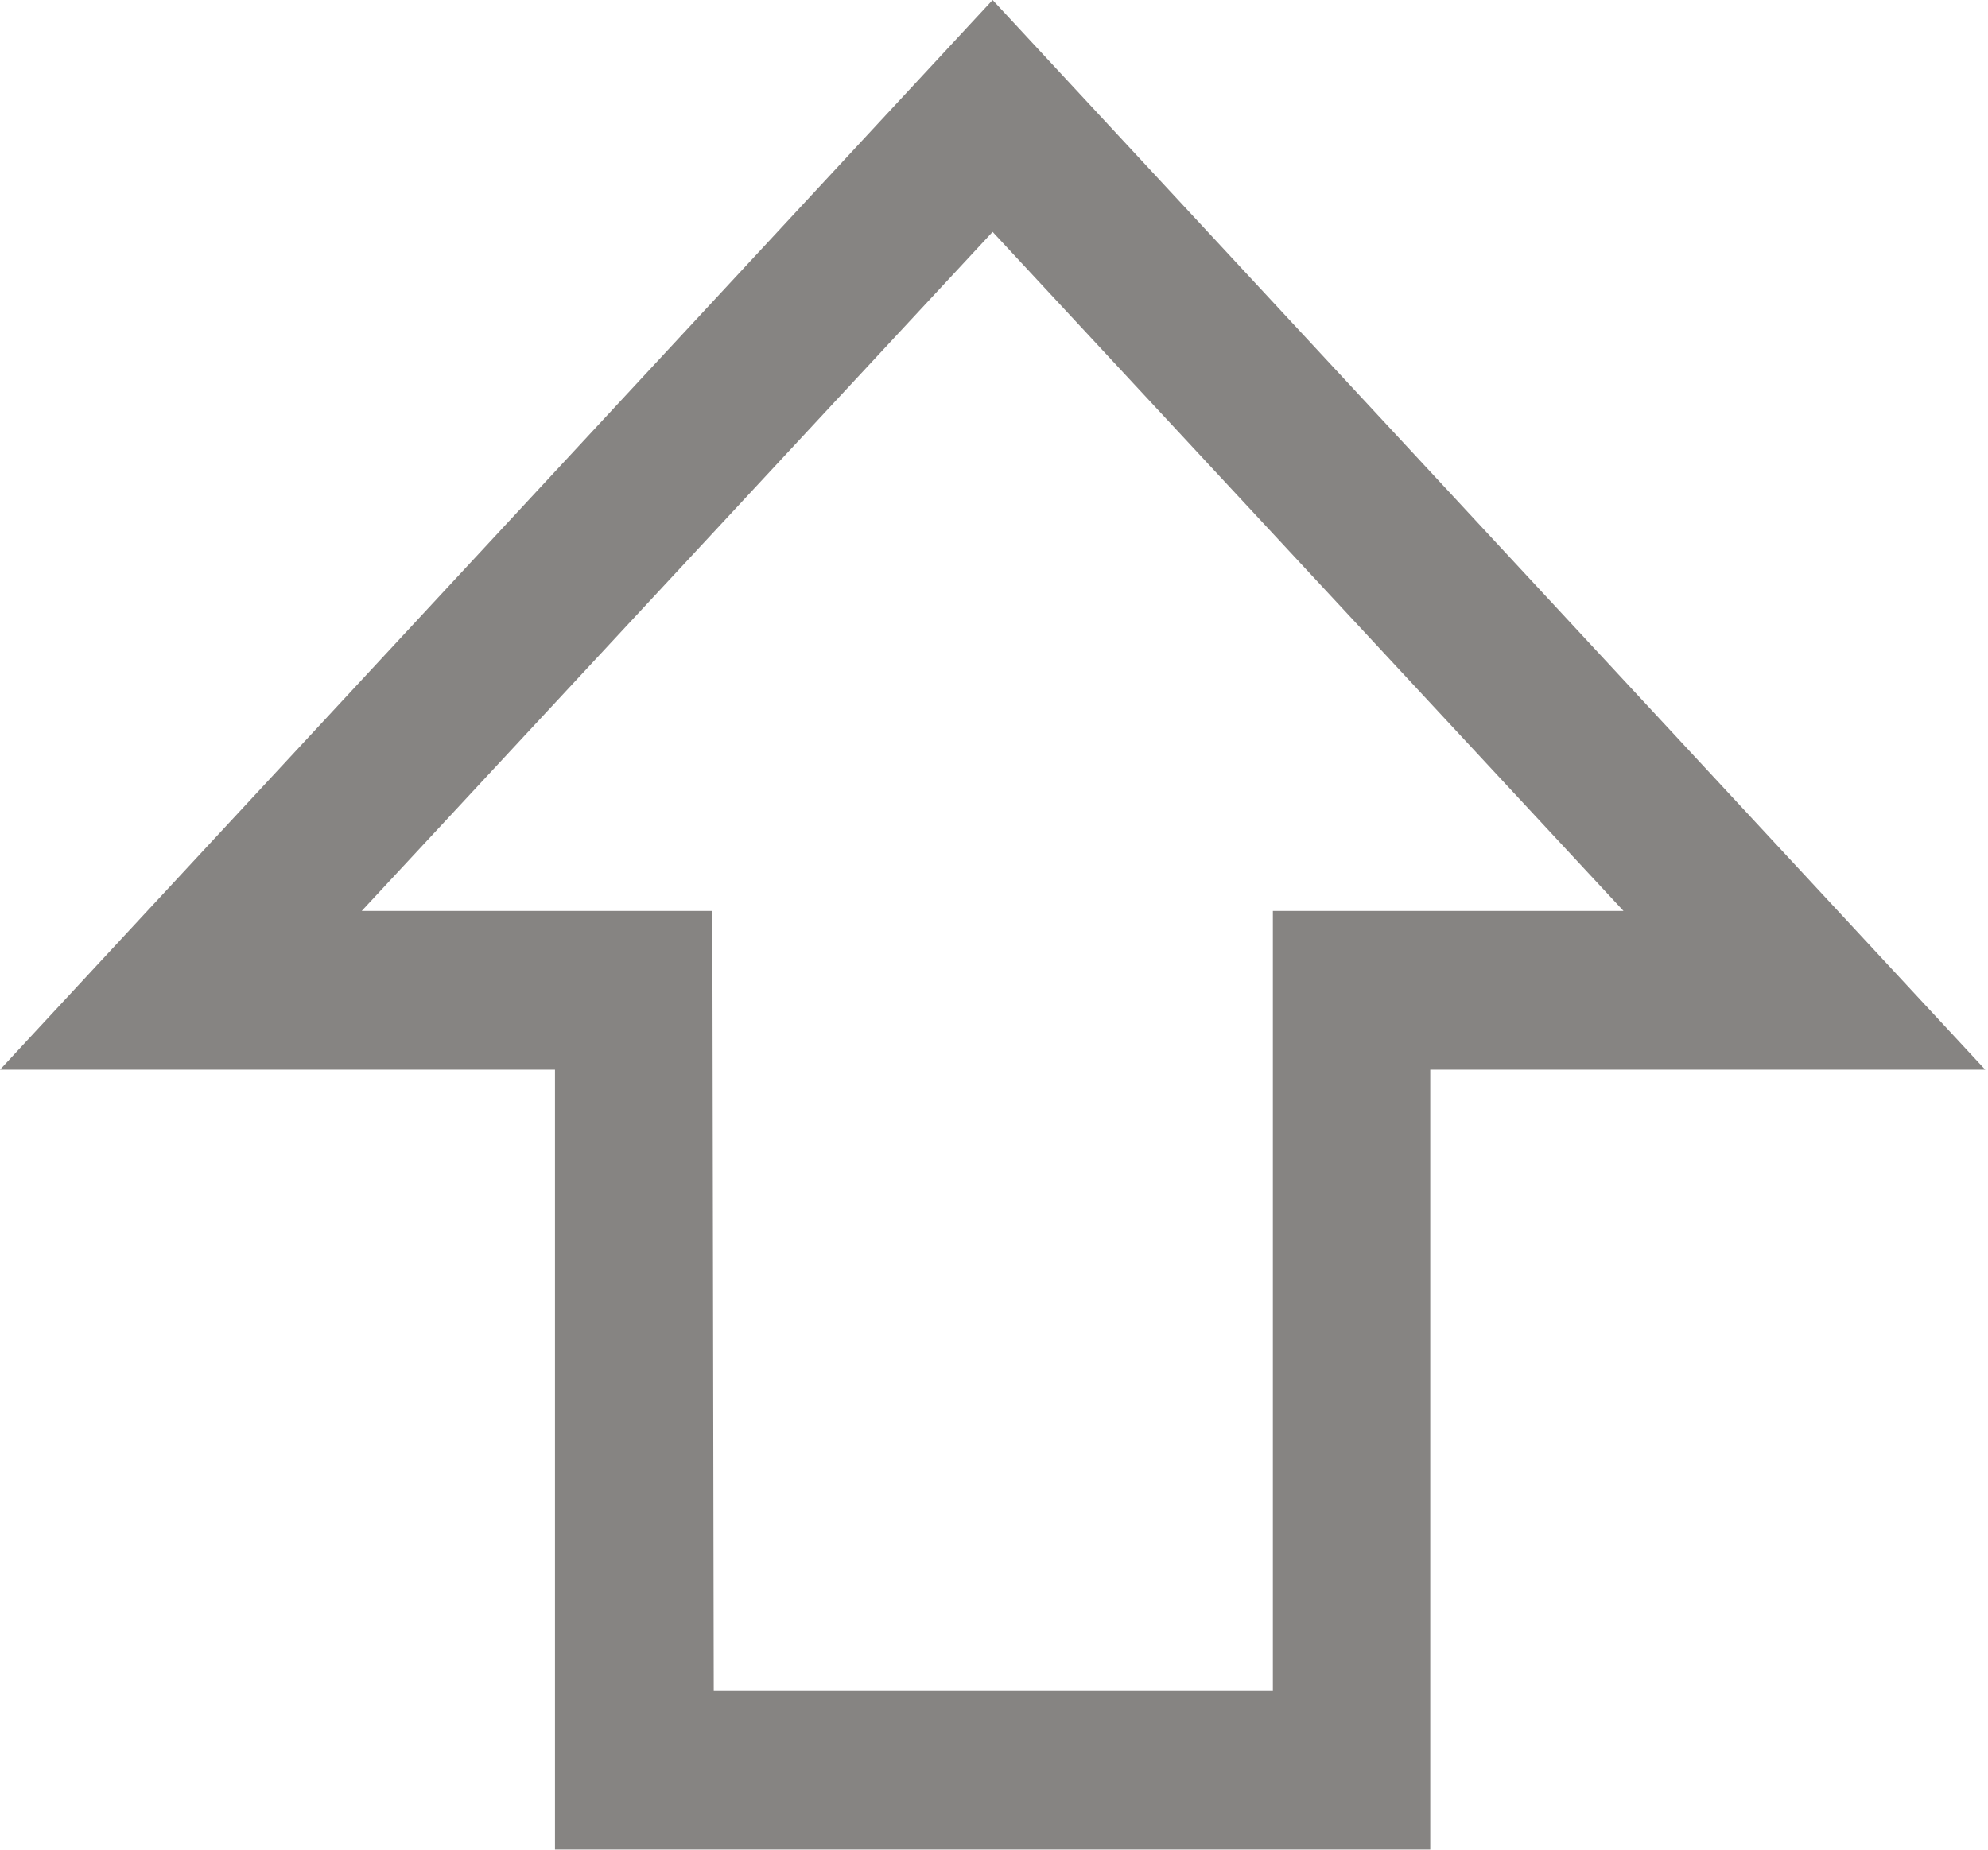
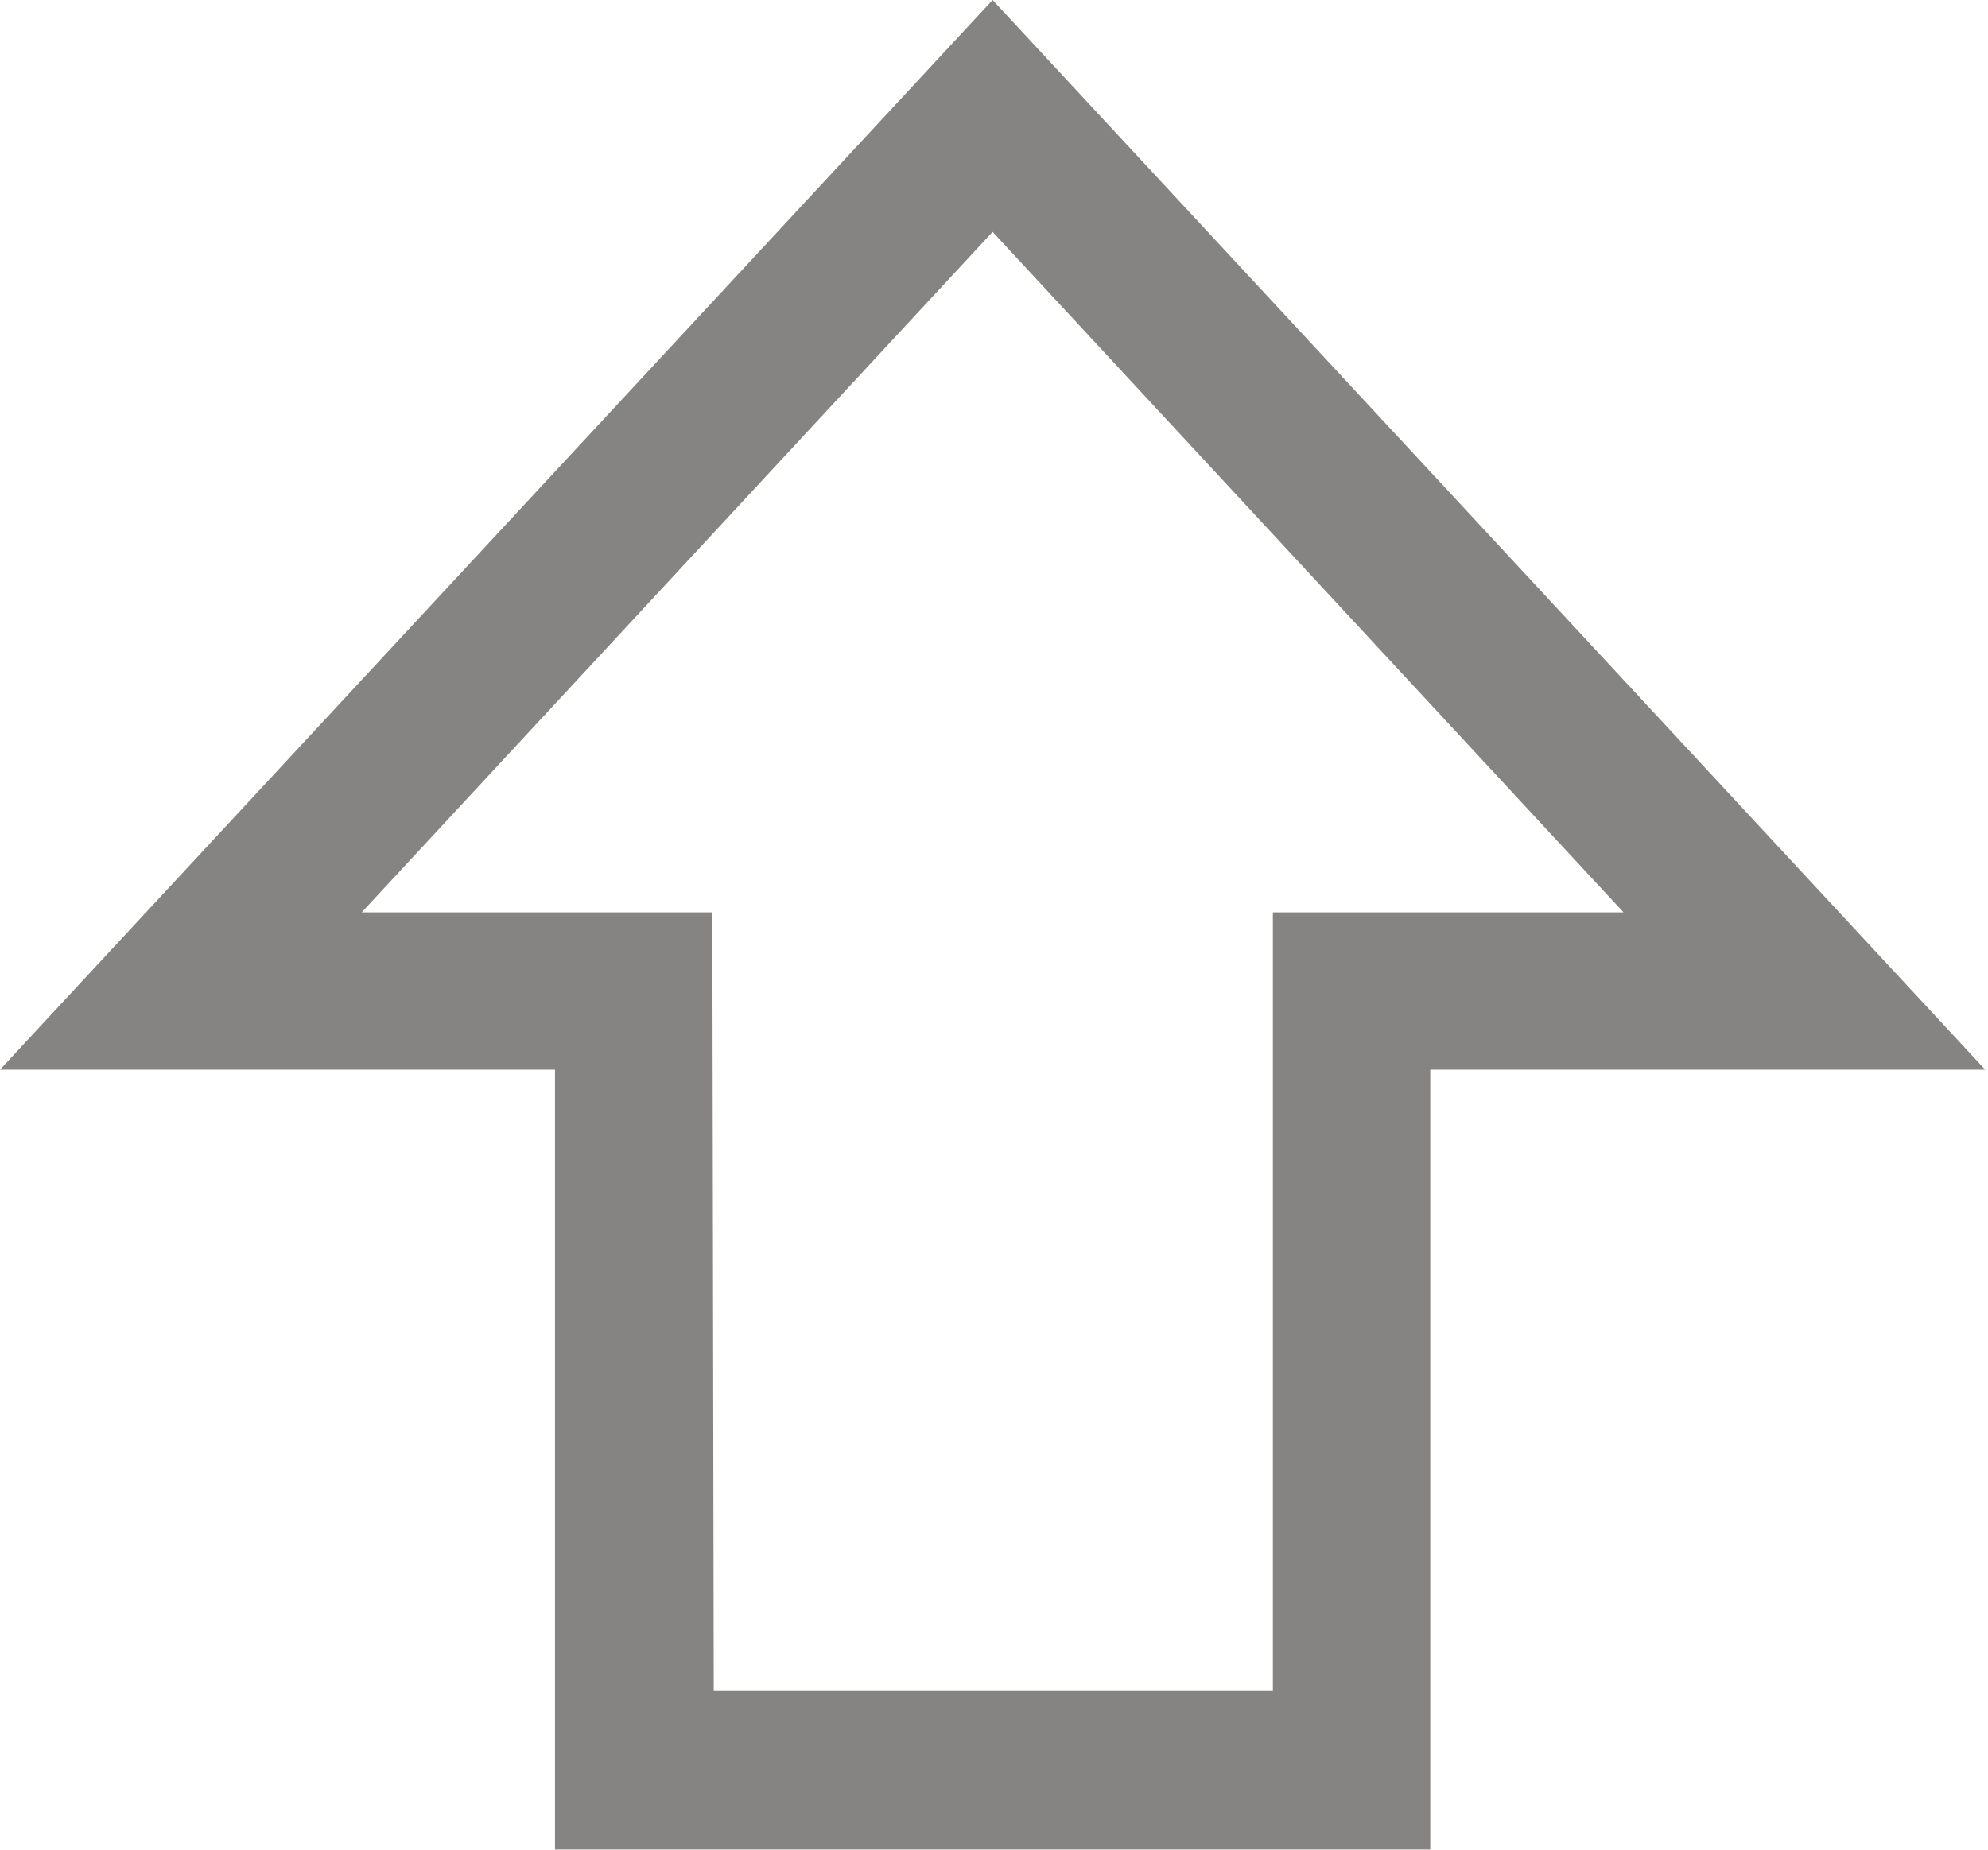
- <svg xmlns="http://www.w3.org/2000/svg" version="1.1" id="Layer_1" x="0px" y="0px" viewBox="-427 84 144 134" enable-background="new -427 84 144 134" xml:space="preserve">
+ <svg xmlns="http://www.w3.org/2000/svg" version="1.1" id="Layer_1" x="0px" y="0px" width="144px" height="134px" viewBox="0 0 144 134" enable-background="new 0 0 144 134" xml:space="preserve">
  <g>
-     <rect x="-427" y="84" fill="none" width="144" height="134" />
+     <rect fill="none" width="144" height="134" />
    <g>
-       <path fill="#868482" d="M-323.4,218h-63.4v-56.5H-427l71.9-77.5l71.9,77.5h-40.2L-323.4,218L-323.4,218z M-375.3,206.5h40.5v-56.5    h25.4l-45.7-49.2l-45.7,49.2h25.4L-375.3,206.5L-375.3,206.5z" />
+       <path fill="#868482" d="M103.6,134H40.2V77.5H0L71.9,0l71.9,77.5h-40.2V134L103.6,134z M51.7,122.5h40.5V66.1h25.4L71.9,16.8    L26.2,66.1h25.4L51.7,122.5L51.7,122.5z" />
    </g>
  </g>
</svg>
